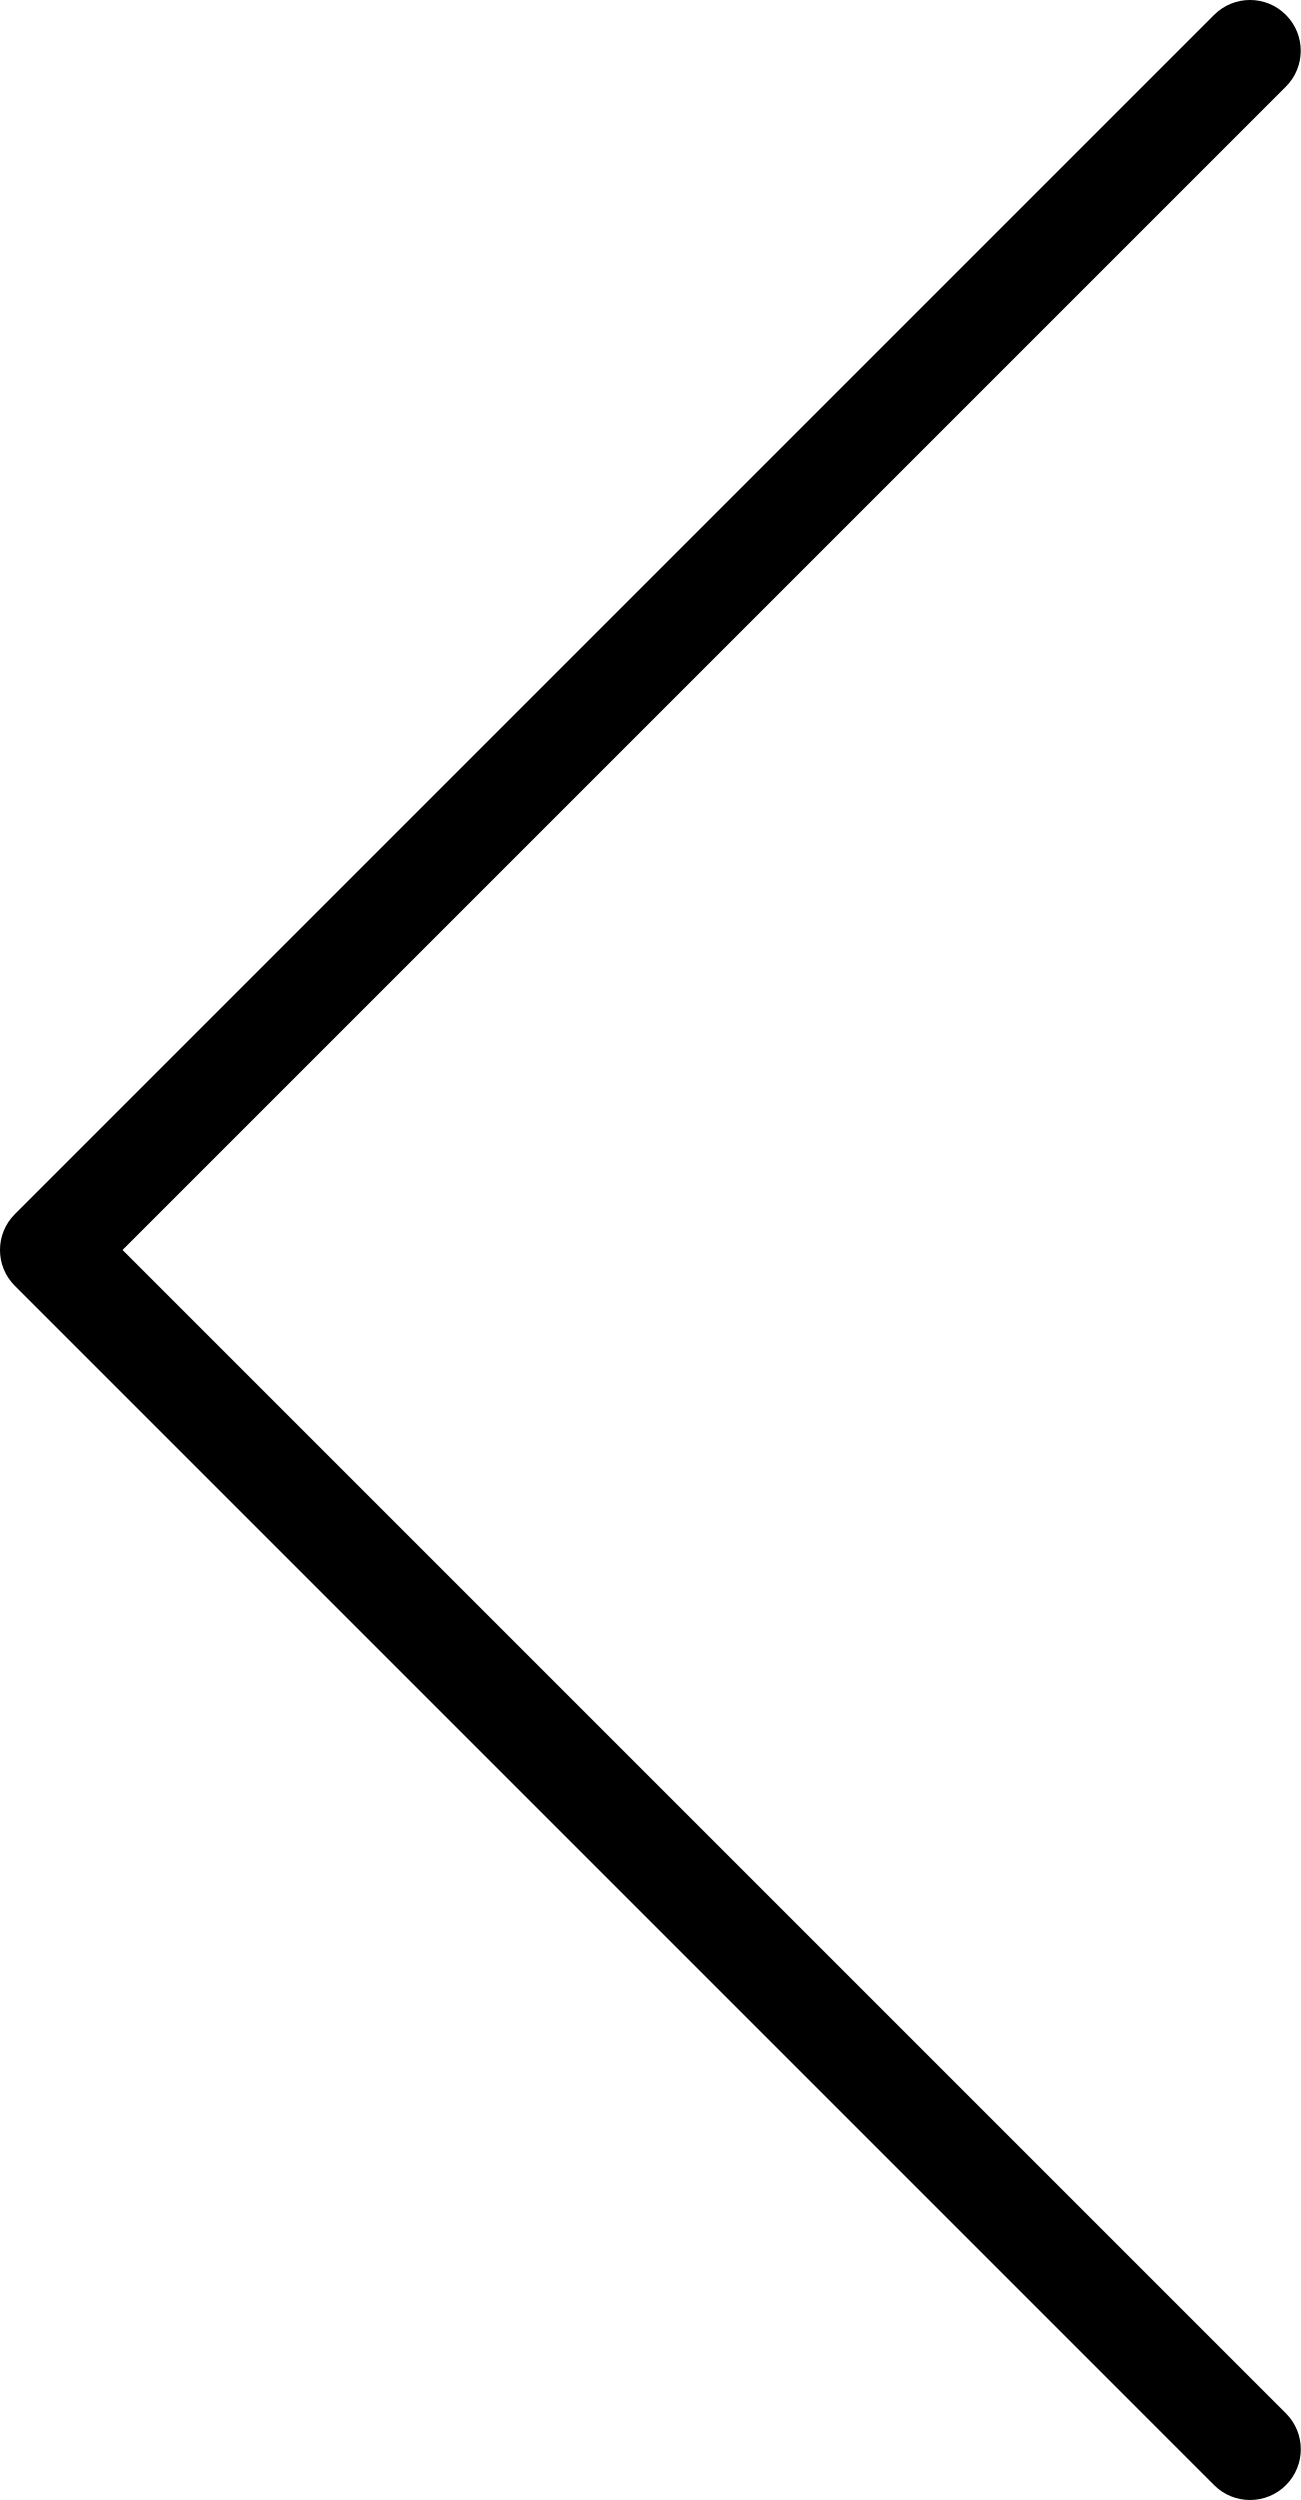
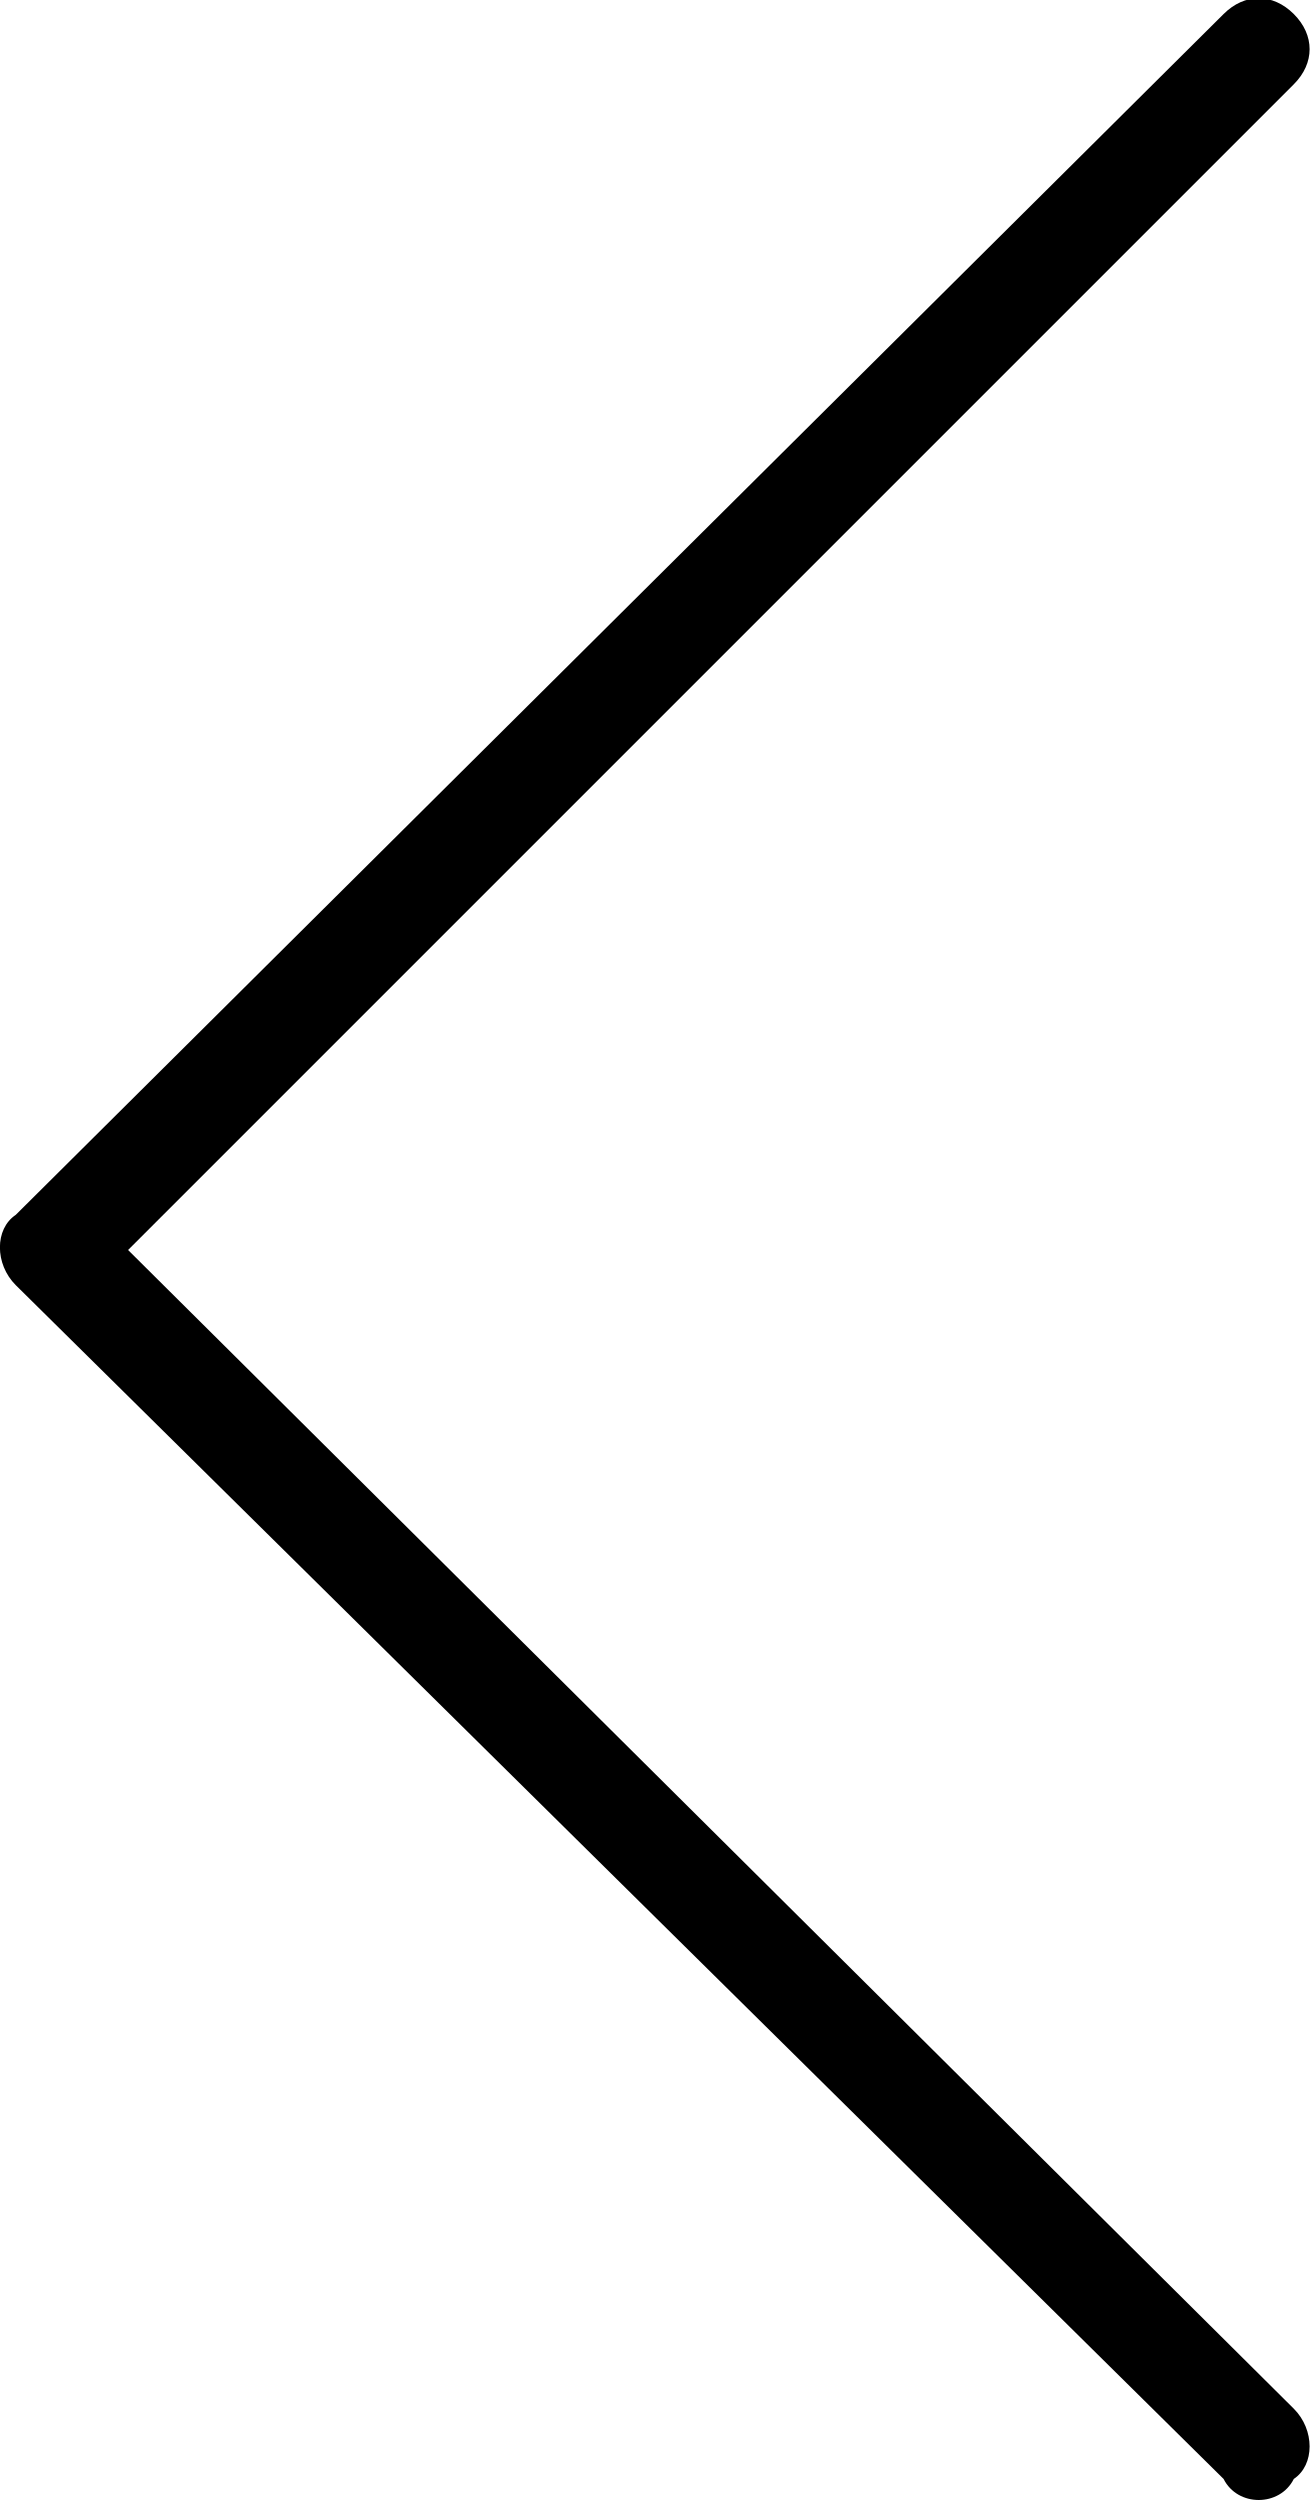
- <svg xmlns="http://www.w3.org/2000/svg" version="1.1" id="Layer_1" x="0px" y="0px" width="21.706px" height="41.719px" viewBox="0 0 21.706 41.719" enable-background="new 0 0 21.706 41.719" xml:space="preserve">
-   <path d="M2.045,20.859L21.458,1.446c0.331-0.331,0.331-0.867,0-1.198c-0.33-0.331-0.867-0.331-1.197,0L0.248,20.261  c-0.331,0.33-0.331,0.867,0,1.197l20.013,20.013c0.164,0.165,0.382,0.248,0.599,0.248s0.434-0.083,0.599-0.248  c0.331-0.331,0.331-0.867,0-1.198L2.045,20.859z" />
+ <svg xmlns="http://www.w3.org/2000/svg" xml:space="preserve" width="22px" height="42px" version="1.1" style="shape-rendering:geometricPrecision; text-rendering:geometricPrecision; image-rendering:optimizeQuality; fill-rule:evenodd; clip-rule:evenodd" viewBox="0 0 186 356" enable-background="new 0 0 21.706 41.719">
+   <defs>
+     <style type="text/css">
+    
+     .fil0 {fill:black}
+    
+   </style>
+   </defs>
+   <g id="Слой_x0020_1">
+     <path class="fil0" d="M18 178l166 -166c3,-3 3,-7 0,-10 -3,-3 -7,-3 -10,0l-172 171c-3,2 -3,7 0,10l172 170c1,2 3,3 5,3 2,0 4,-1 5,-3 3,-2 3,-7 0,-10l-166 -165z" />
+   </g>
</svg>
